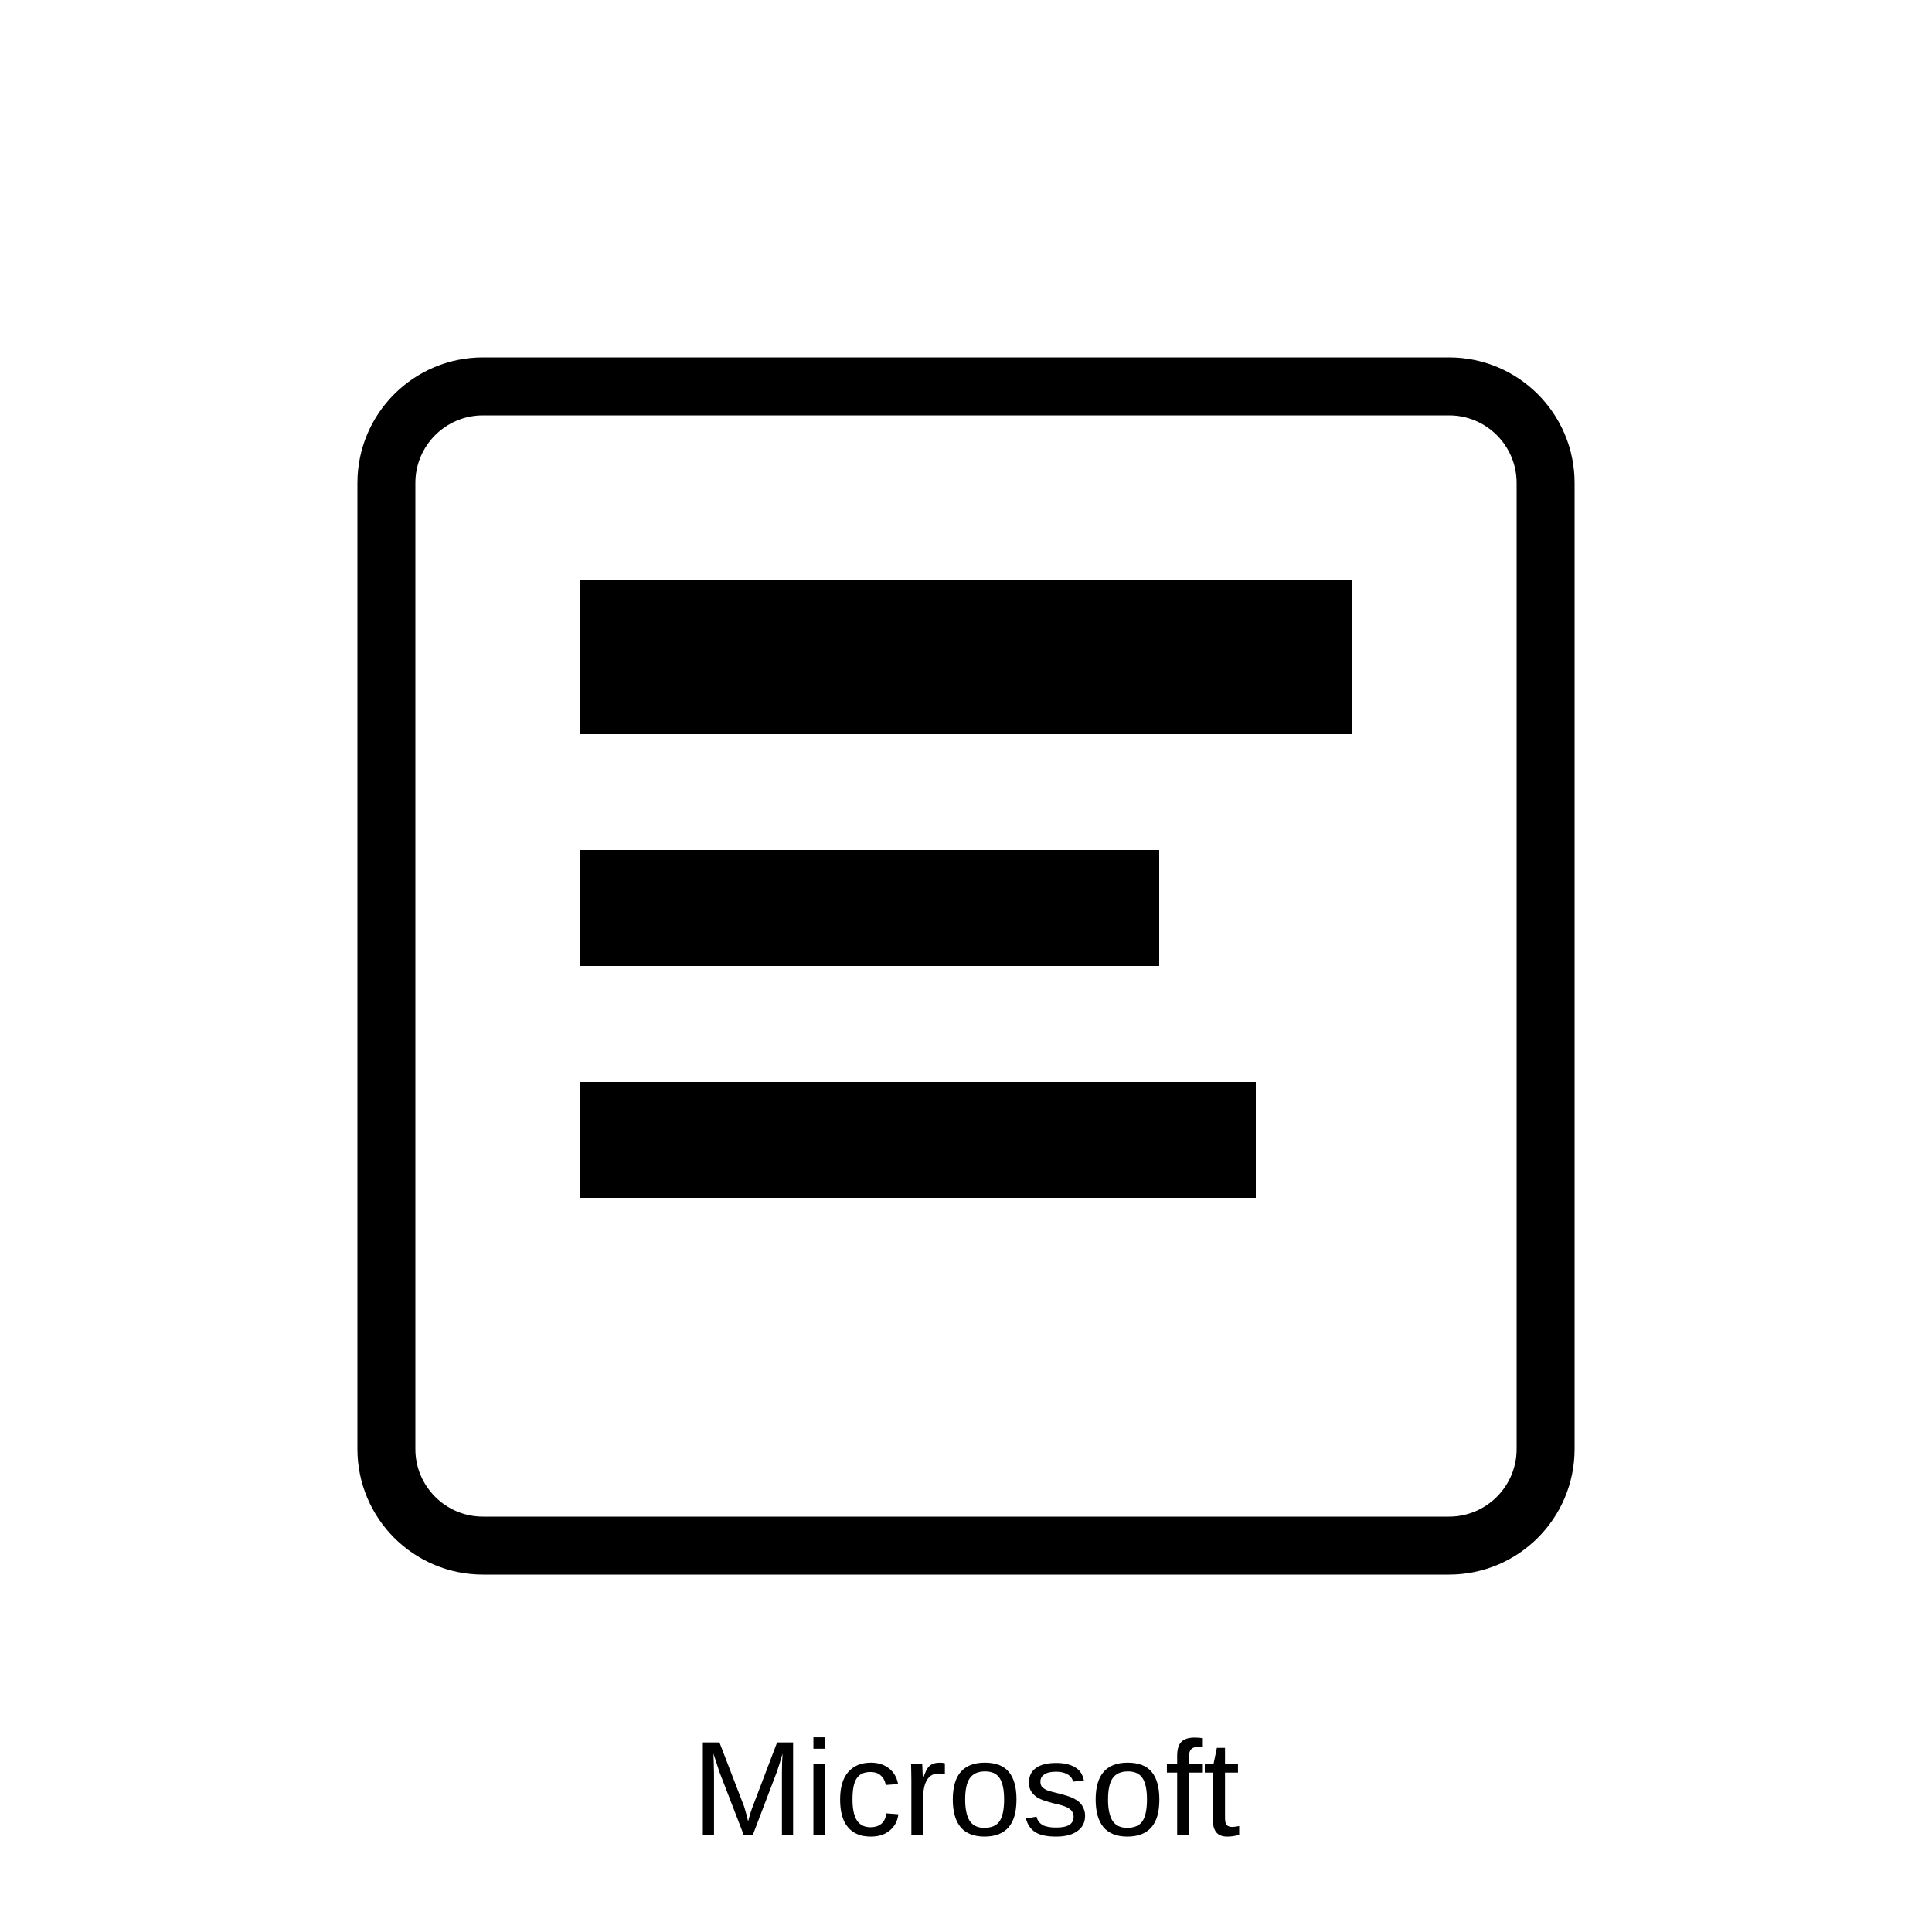
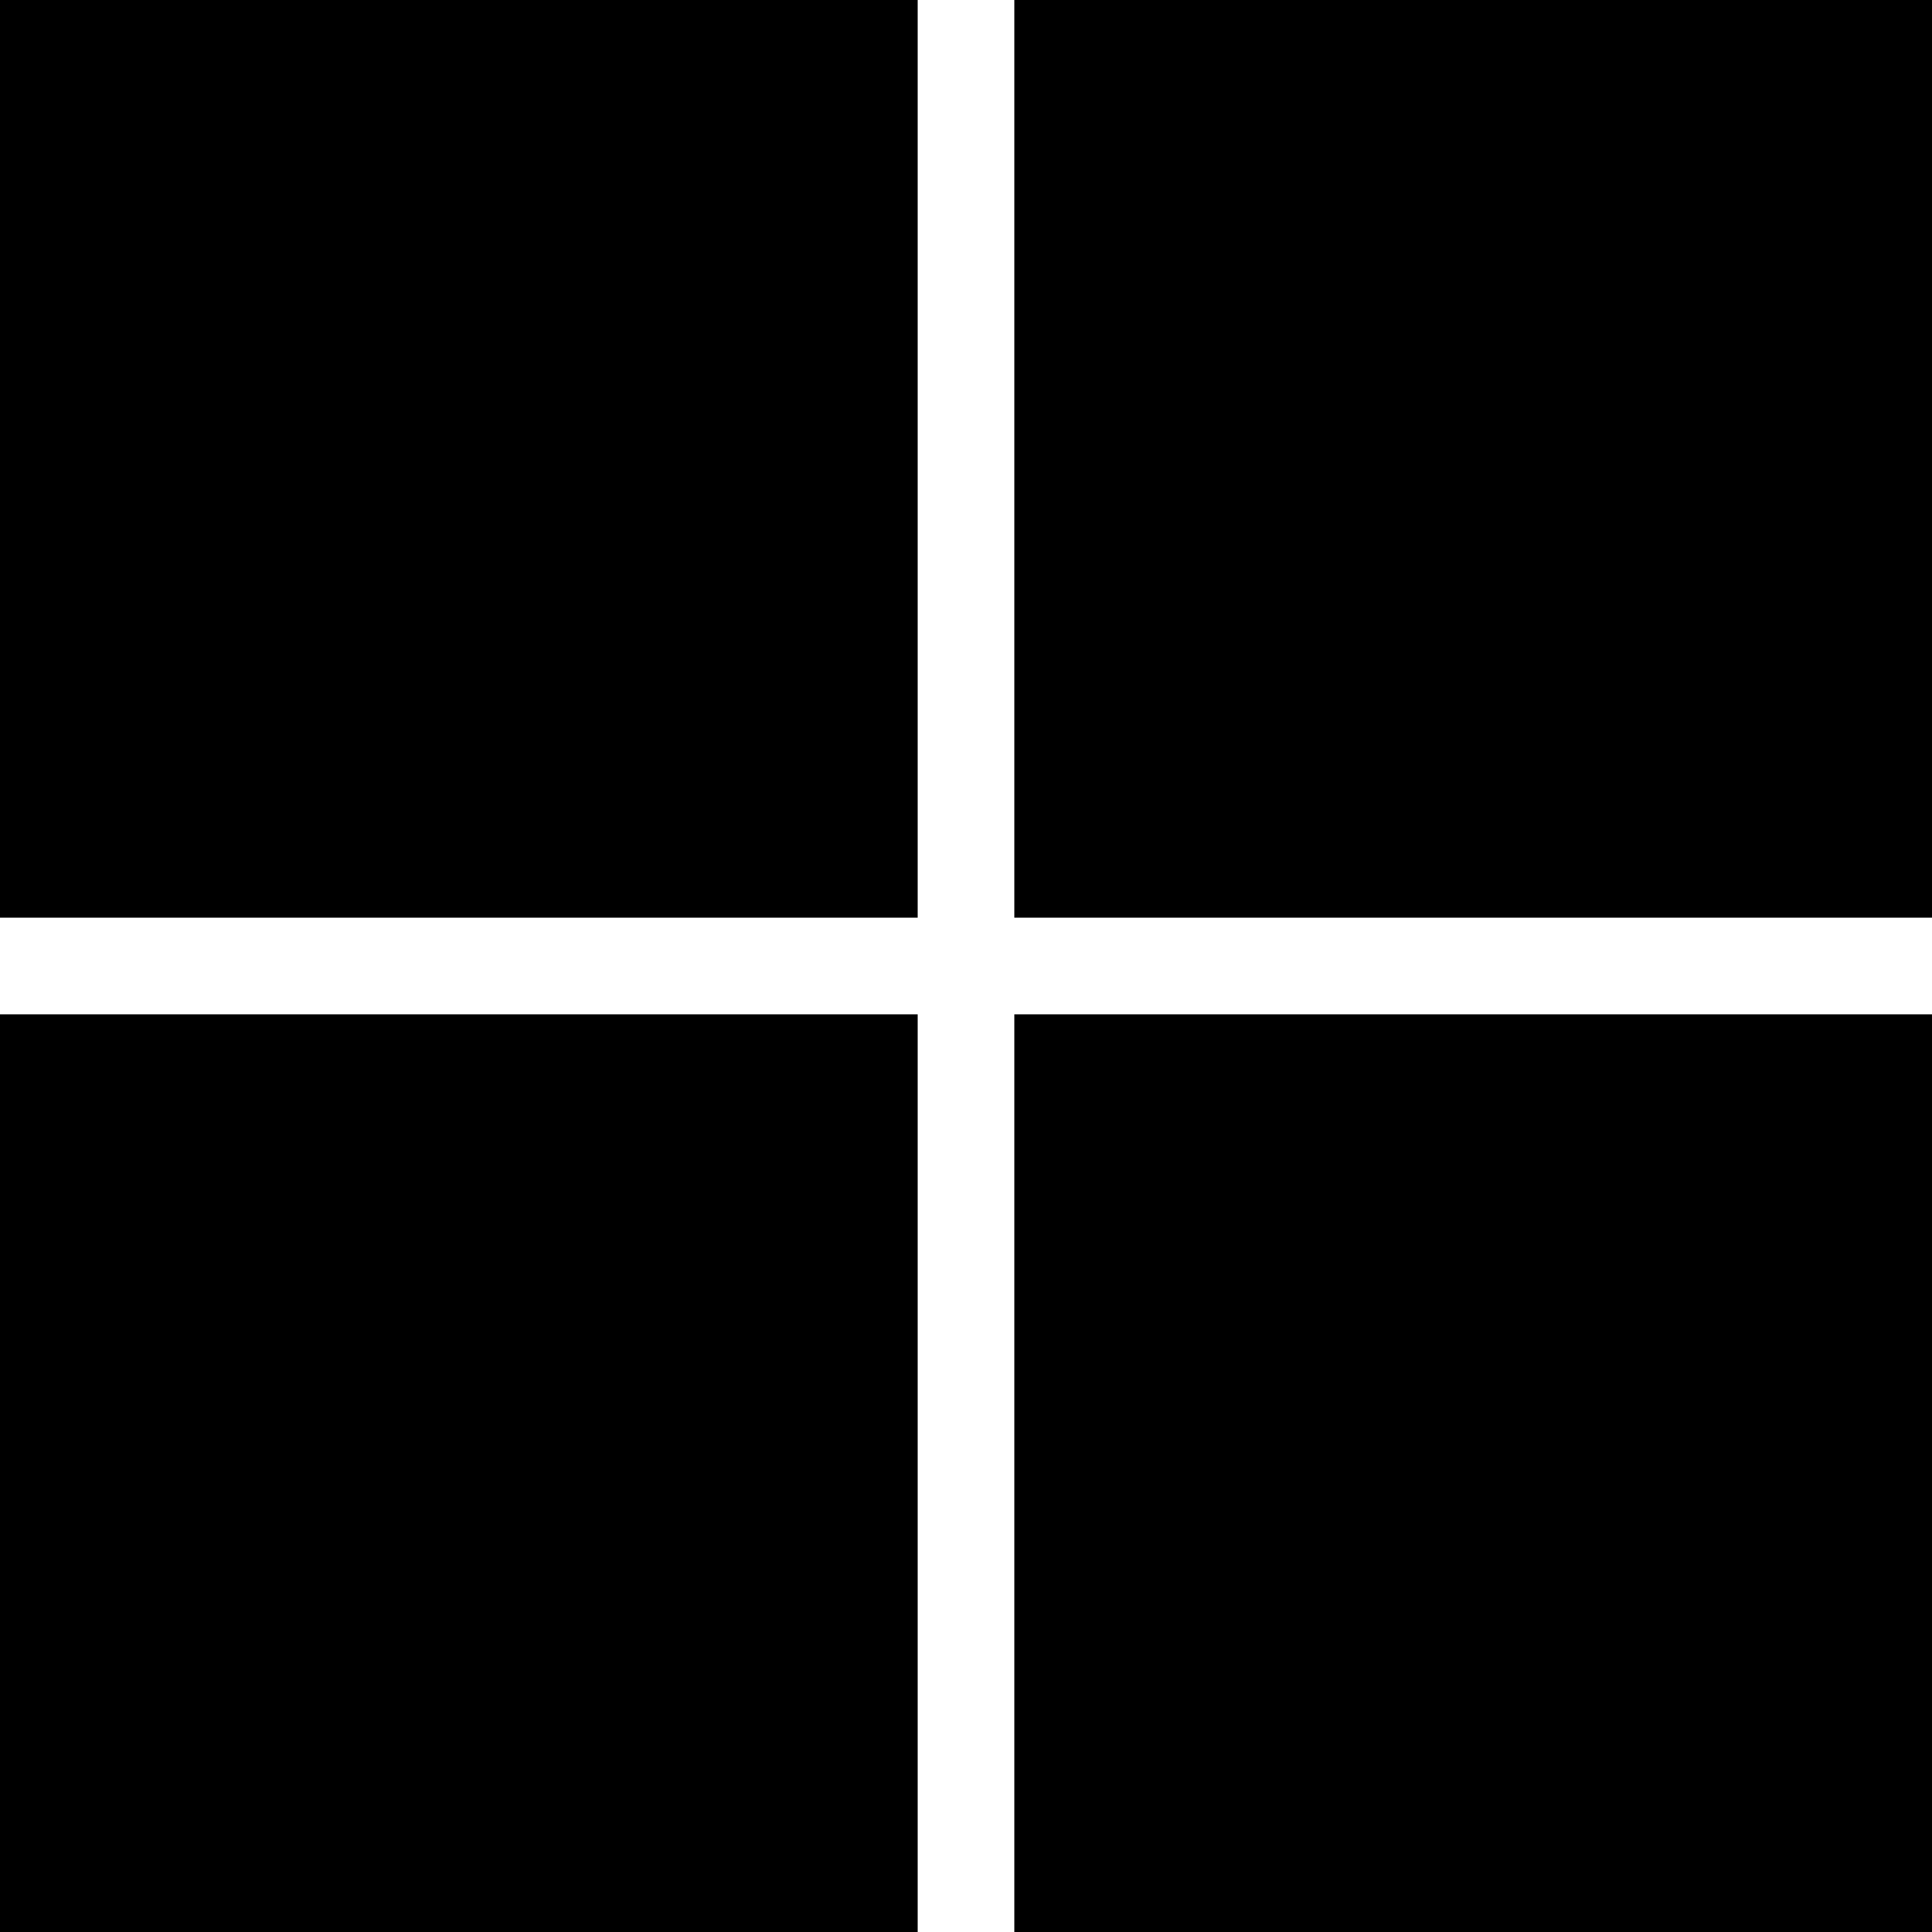
- <svg xmlns="http://www.w3.org/2000/svg" viewBox="0 0 100 100" fill="currentColor">
-   <rect x="20" y="20" width="60" height="60" rx="5" fill="none" stroke="currentColor" stroke-width="3" />
-   <rect x="30" y="30" width="40" height="8" fill="currentColor" />
-   <rect x="30" y="44" width="30" height="6" fill="currentColor" />
-   <rect x="30" y="56" width="35" height="6" fill="currentColor" />
-   <text x="50" y="95" text-anchor="middle" font-family="Arial" font-size="7" fill="currentColor">Microsoft</text>
+ <svg xmlns="http://www.w3.org/2000/svg" viewBox="0 0 24 24" fill="currentColor">
+   <path d="M11.4 24H0V12.6h11.4V24zM24 24H12.6V12.6H24V24zM11.4 11.4H0V0h11.4v11.4zM24 11.4H12.6V0H24v11.4z" />
</svg>
